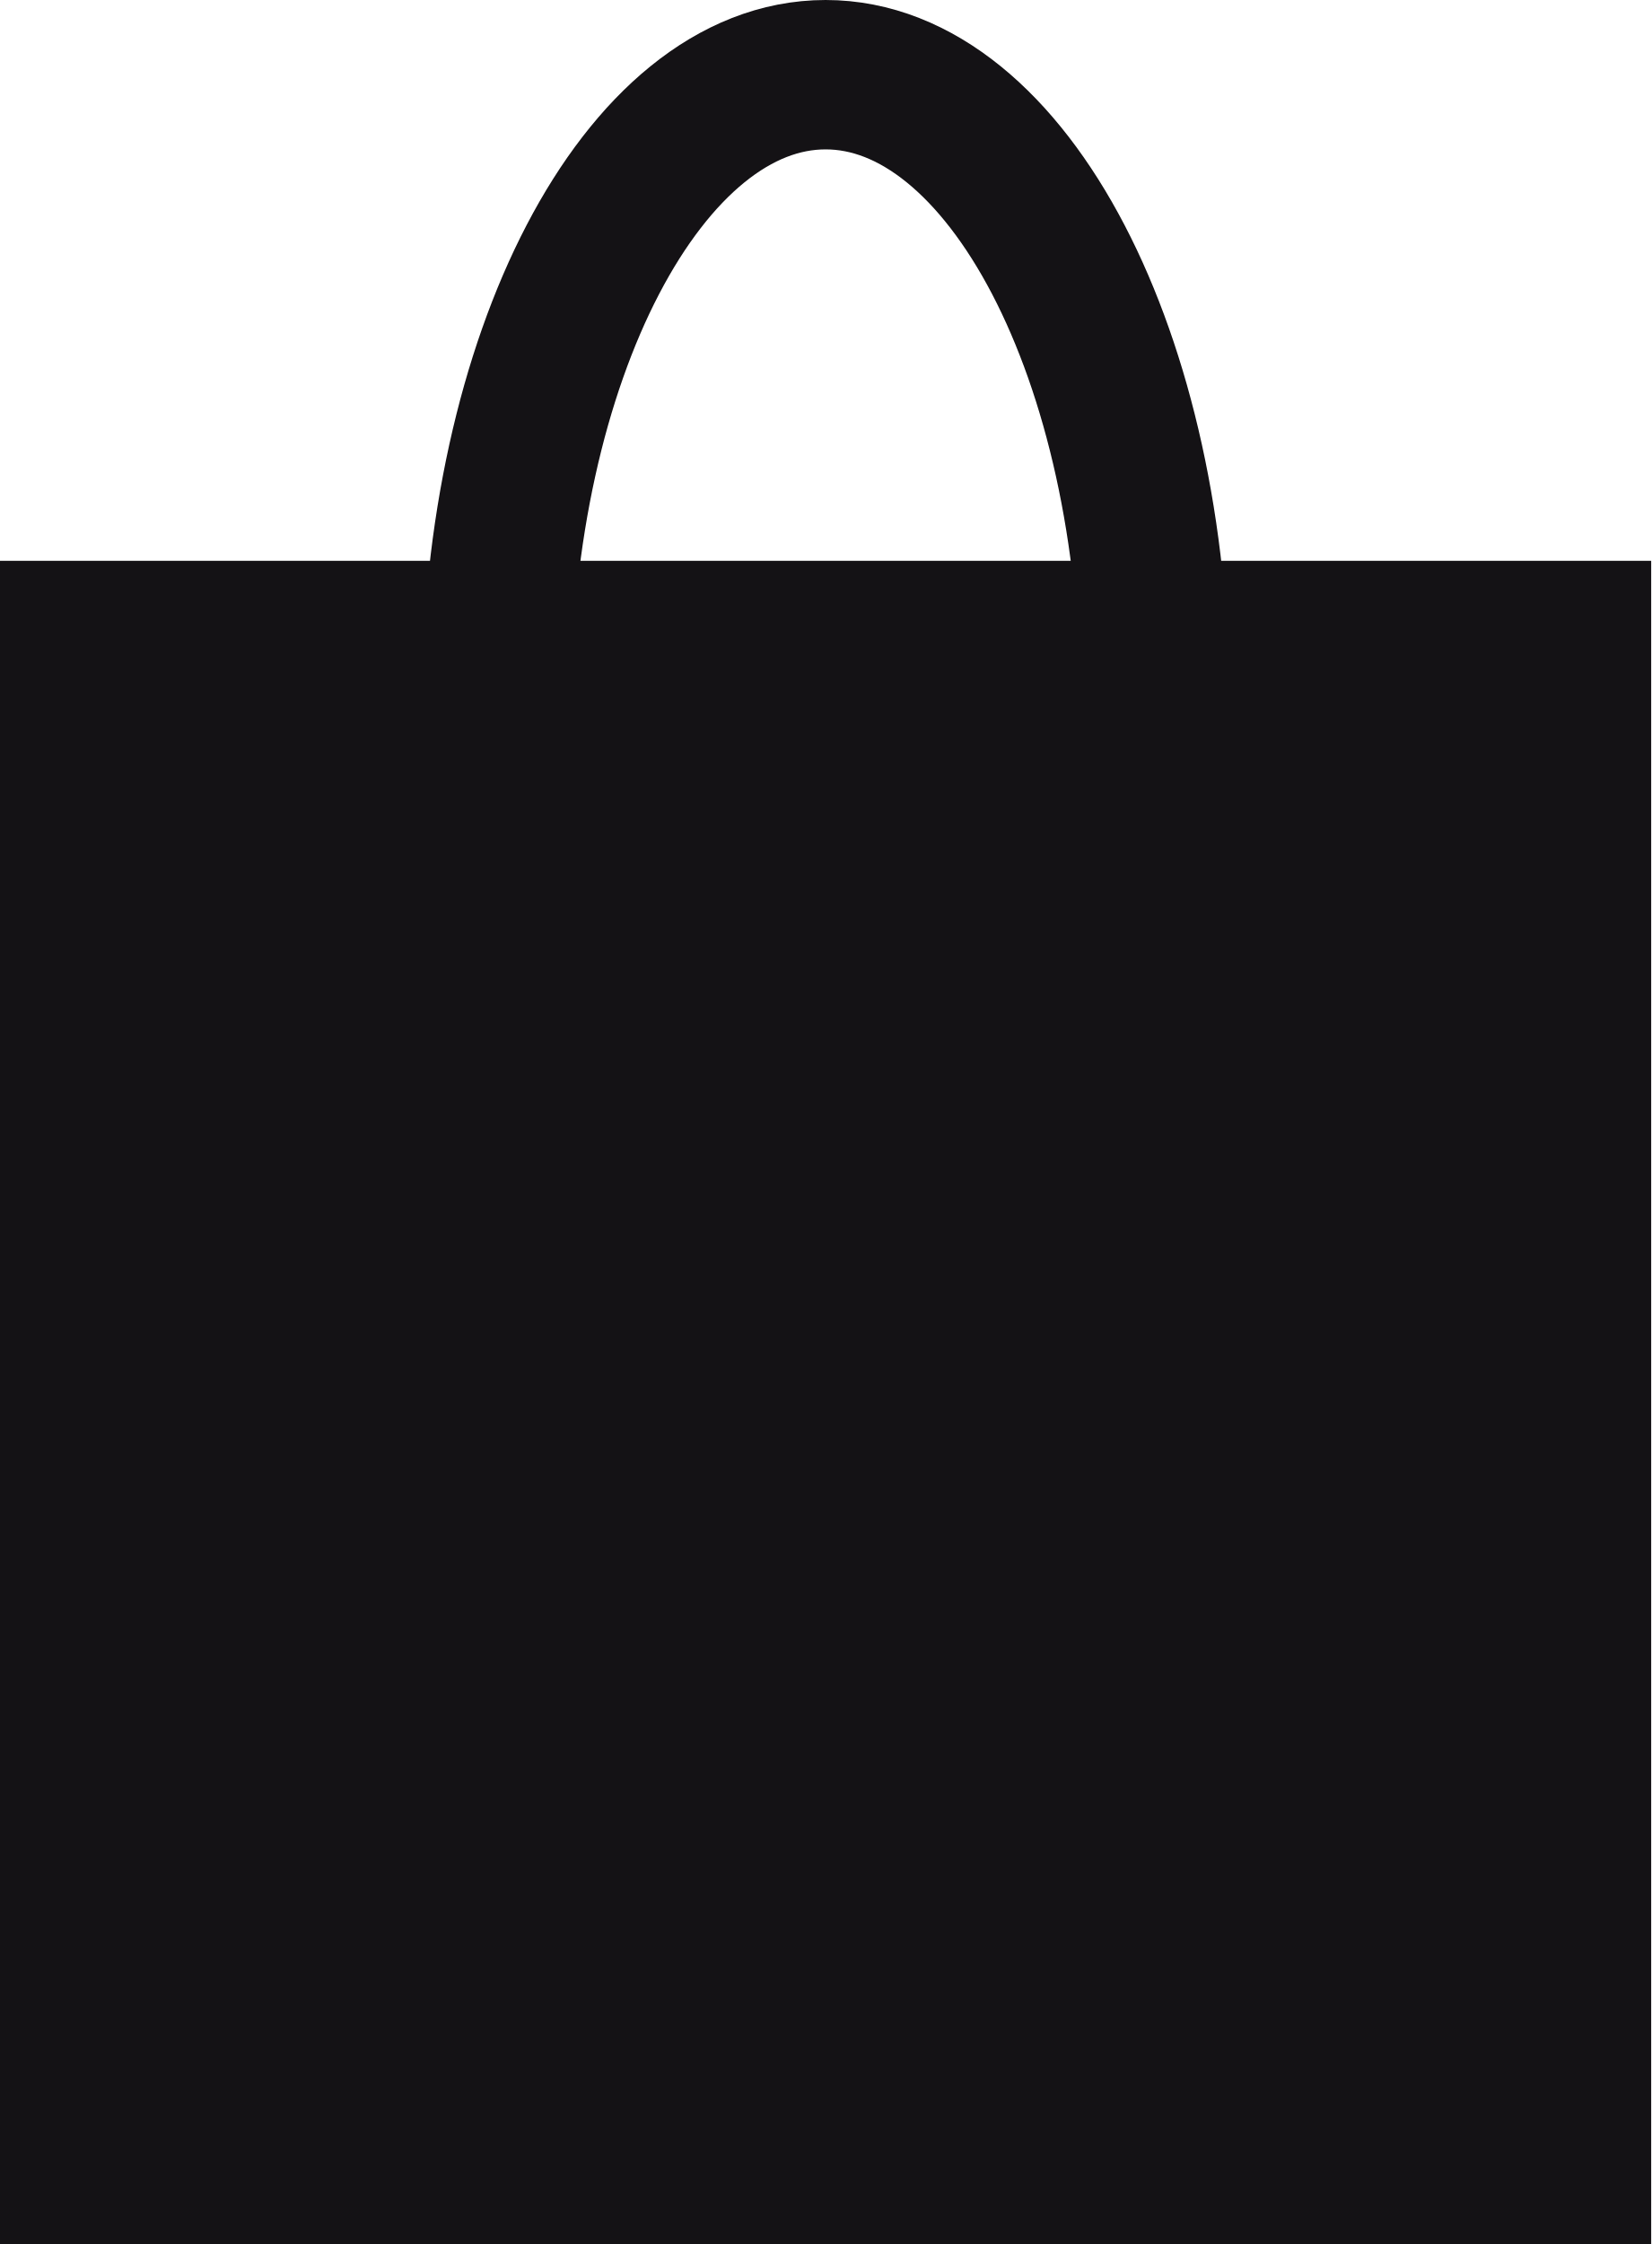
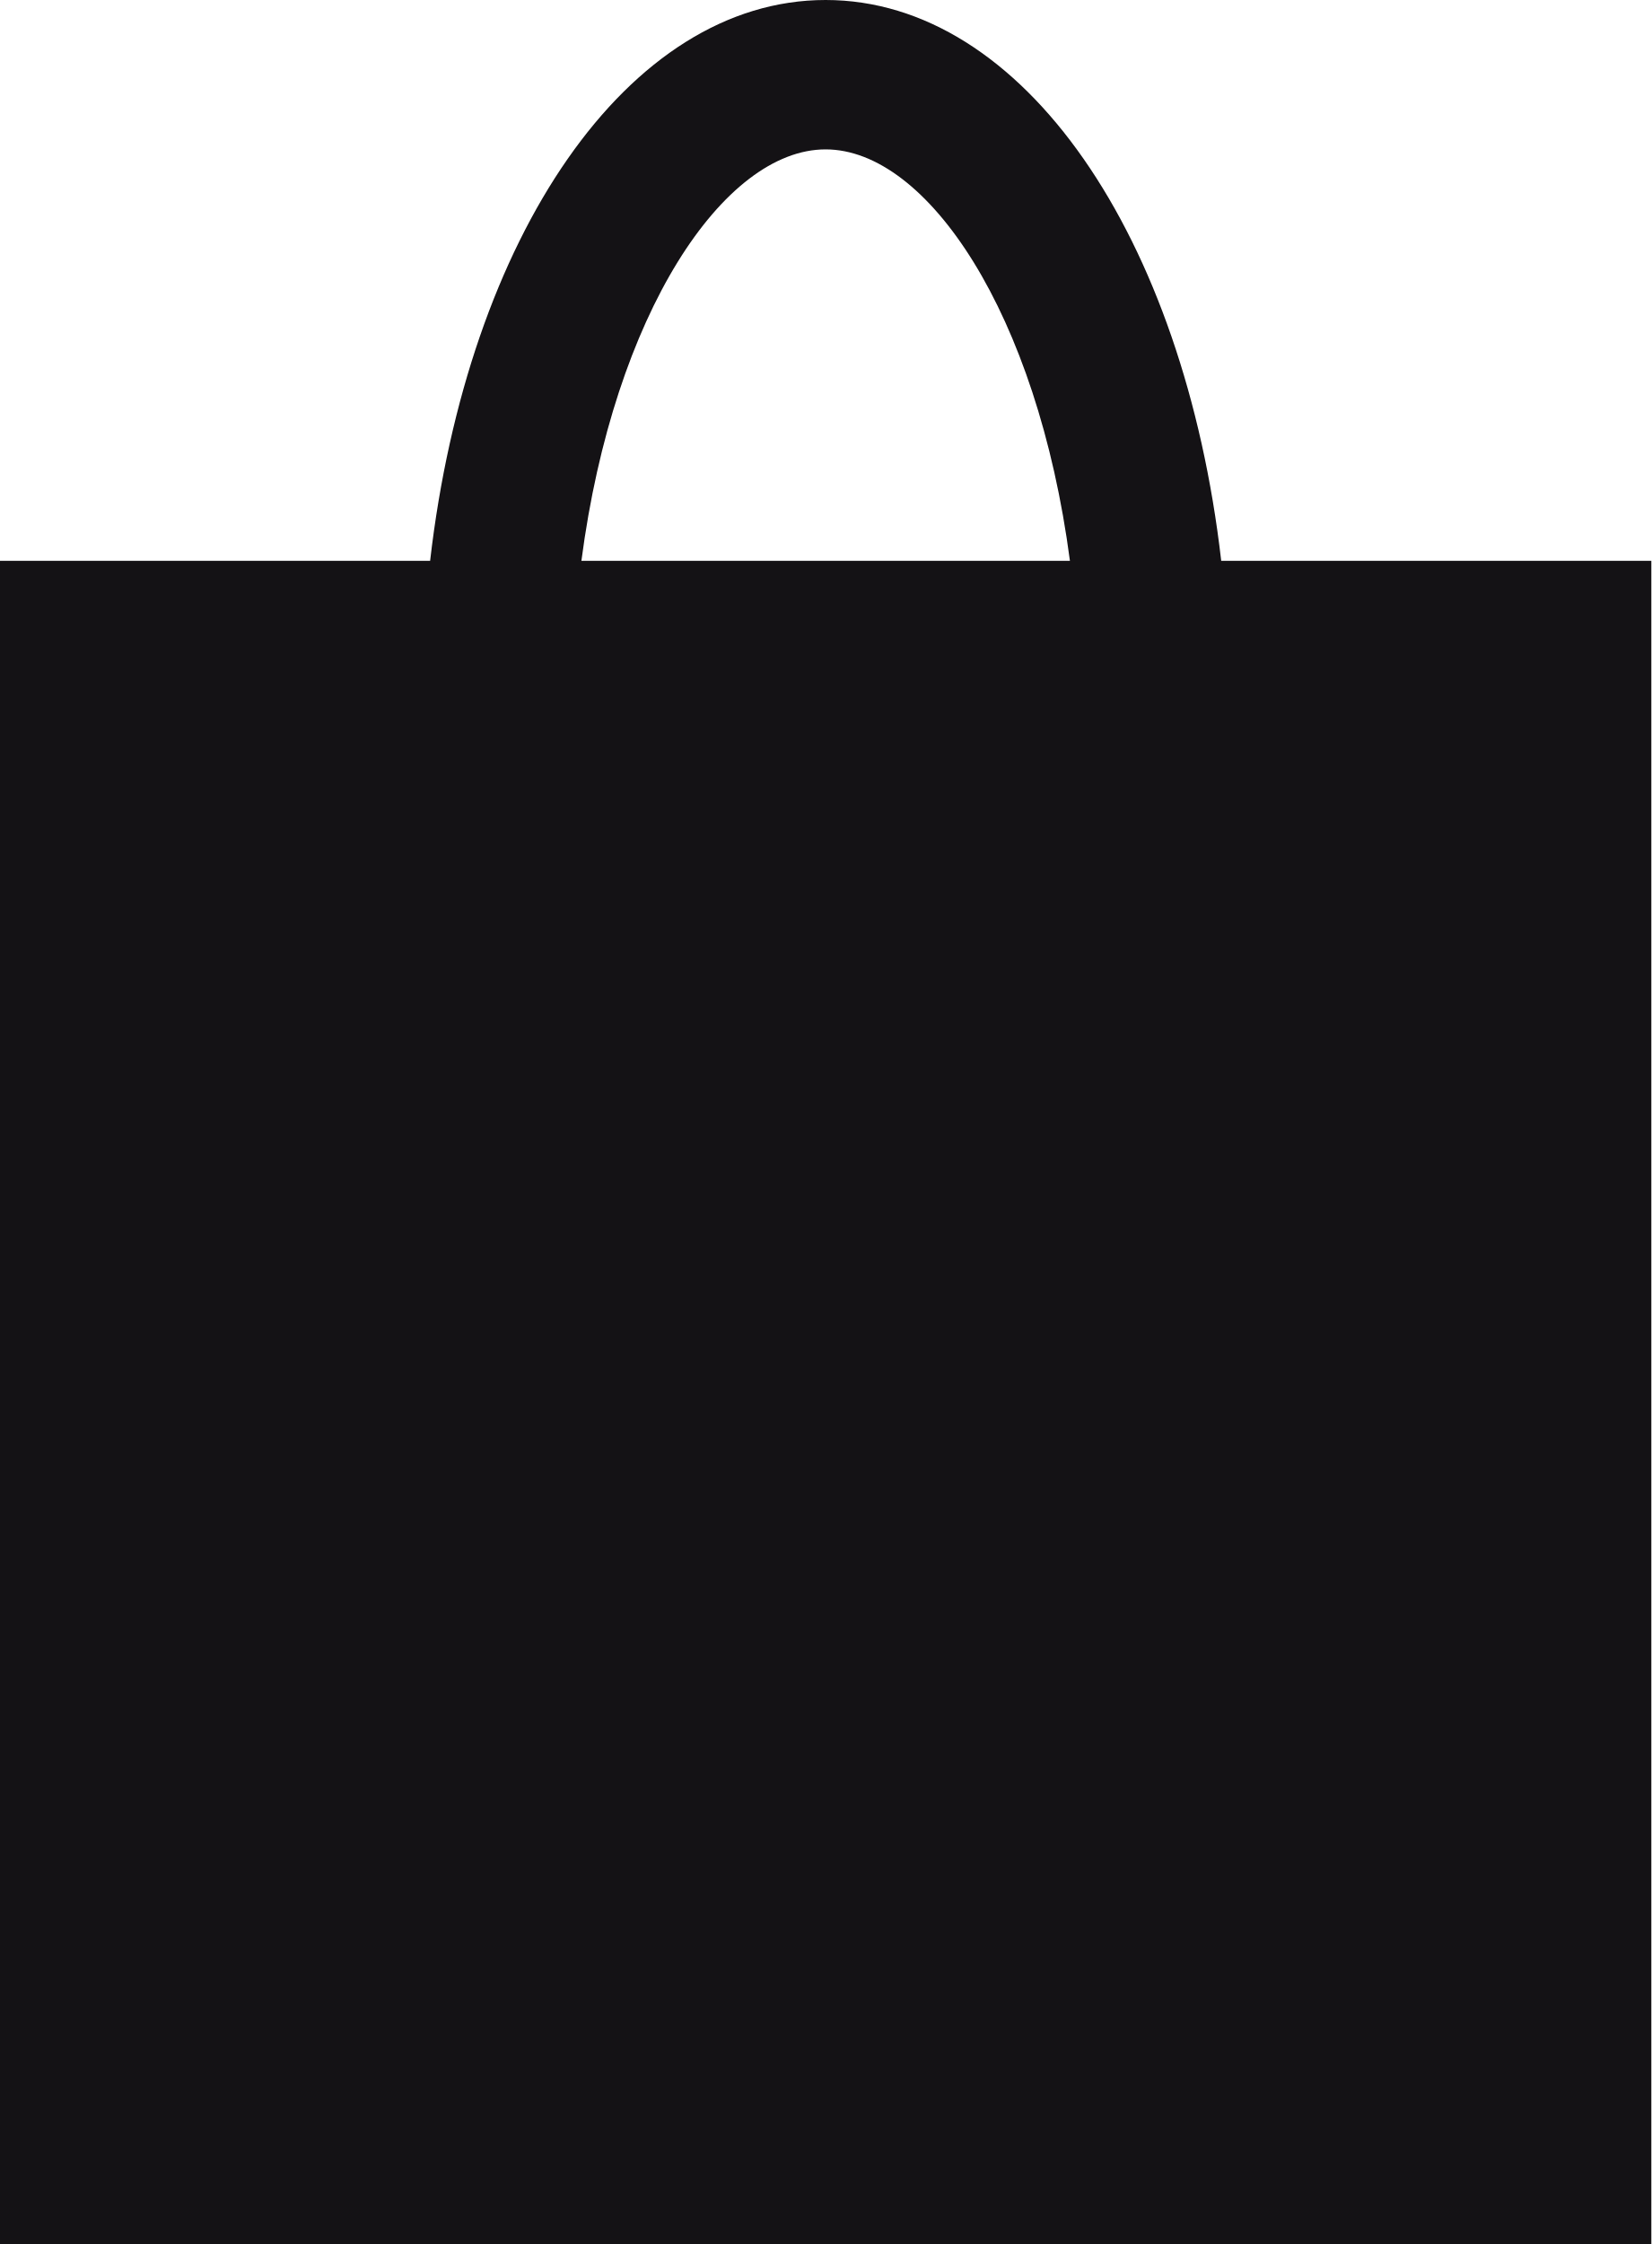
- <svg xmlns="http://www.w3.org/2000/svg" version="1.1" id="Layer_4" x="0px" y="0px" width="11.056px" height="15.021px" viewBox="0 0 11.056 15.021" enable-background="new 0 0 11.056 15.021" xml:space="preserve">
-   <rect y="3.754" fill="#141215" width="11.056" height="11.267" />
-   <ellipse fill="none" stroke="#141215" stroke-miterlimit="10" cx="5.528" cy="4.726" rx="2.204" ry="4.226" />
+ <svg xmlns="http://www.w3.org/2000/svg" version="1.1" id="Layer_4" x="0px" y="0px" width="11.057px" height="15.021px" viewBox="0 0 11.057 15.021" enable-background="new 0 0 11.057 15.021" xml:space="preserve">
+   <path fill="#141215" d="M8.177,3.754C7.927,1.585,6.853,0,5.528,0C4.203,0,3.13,1.585,2.88,3.754H0v11.268h11.057V3.754H8.177z   M5.528,1c0.68,0,1.418,1.096,1.636,2.754H3.893C4.11,2.095,4.848,1,5.528,1z" />
</svg>
